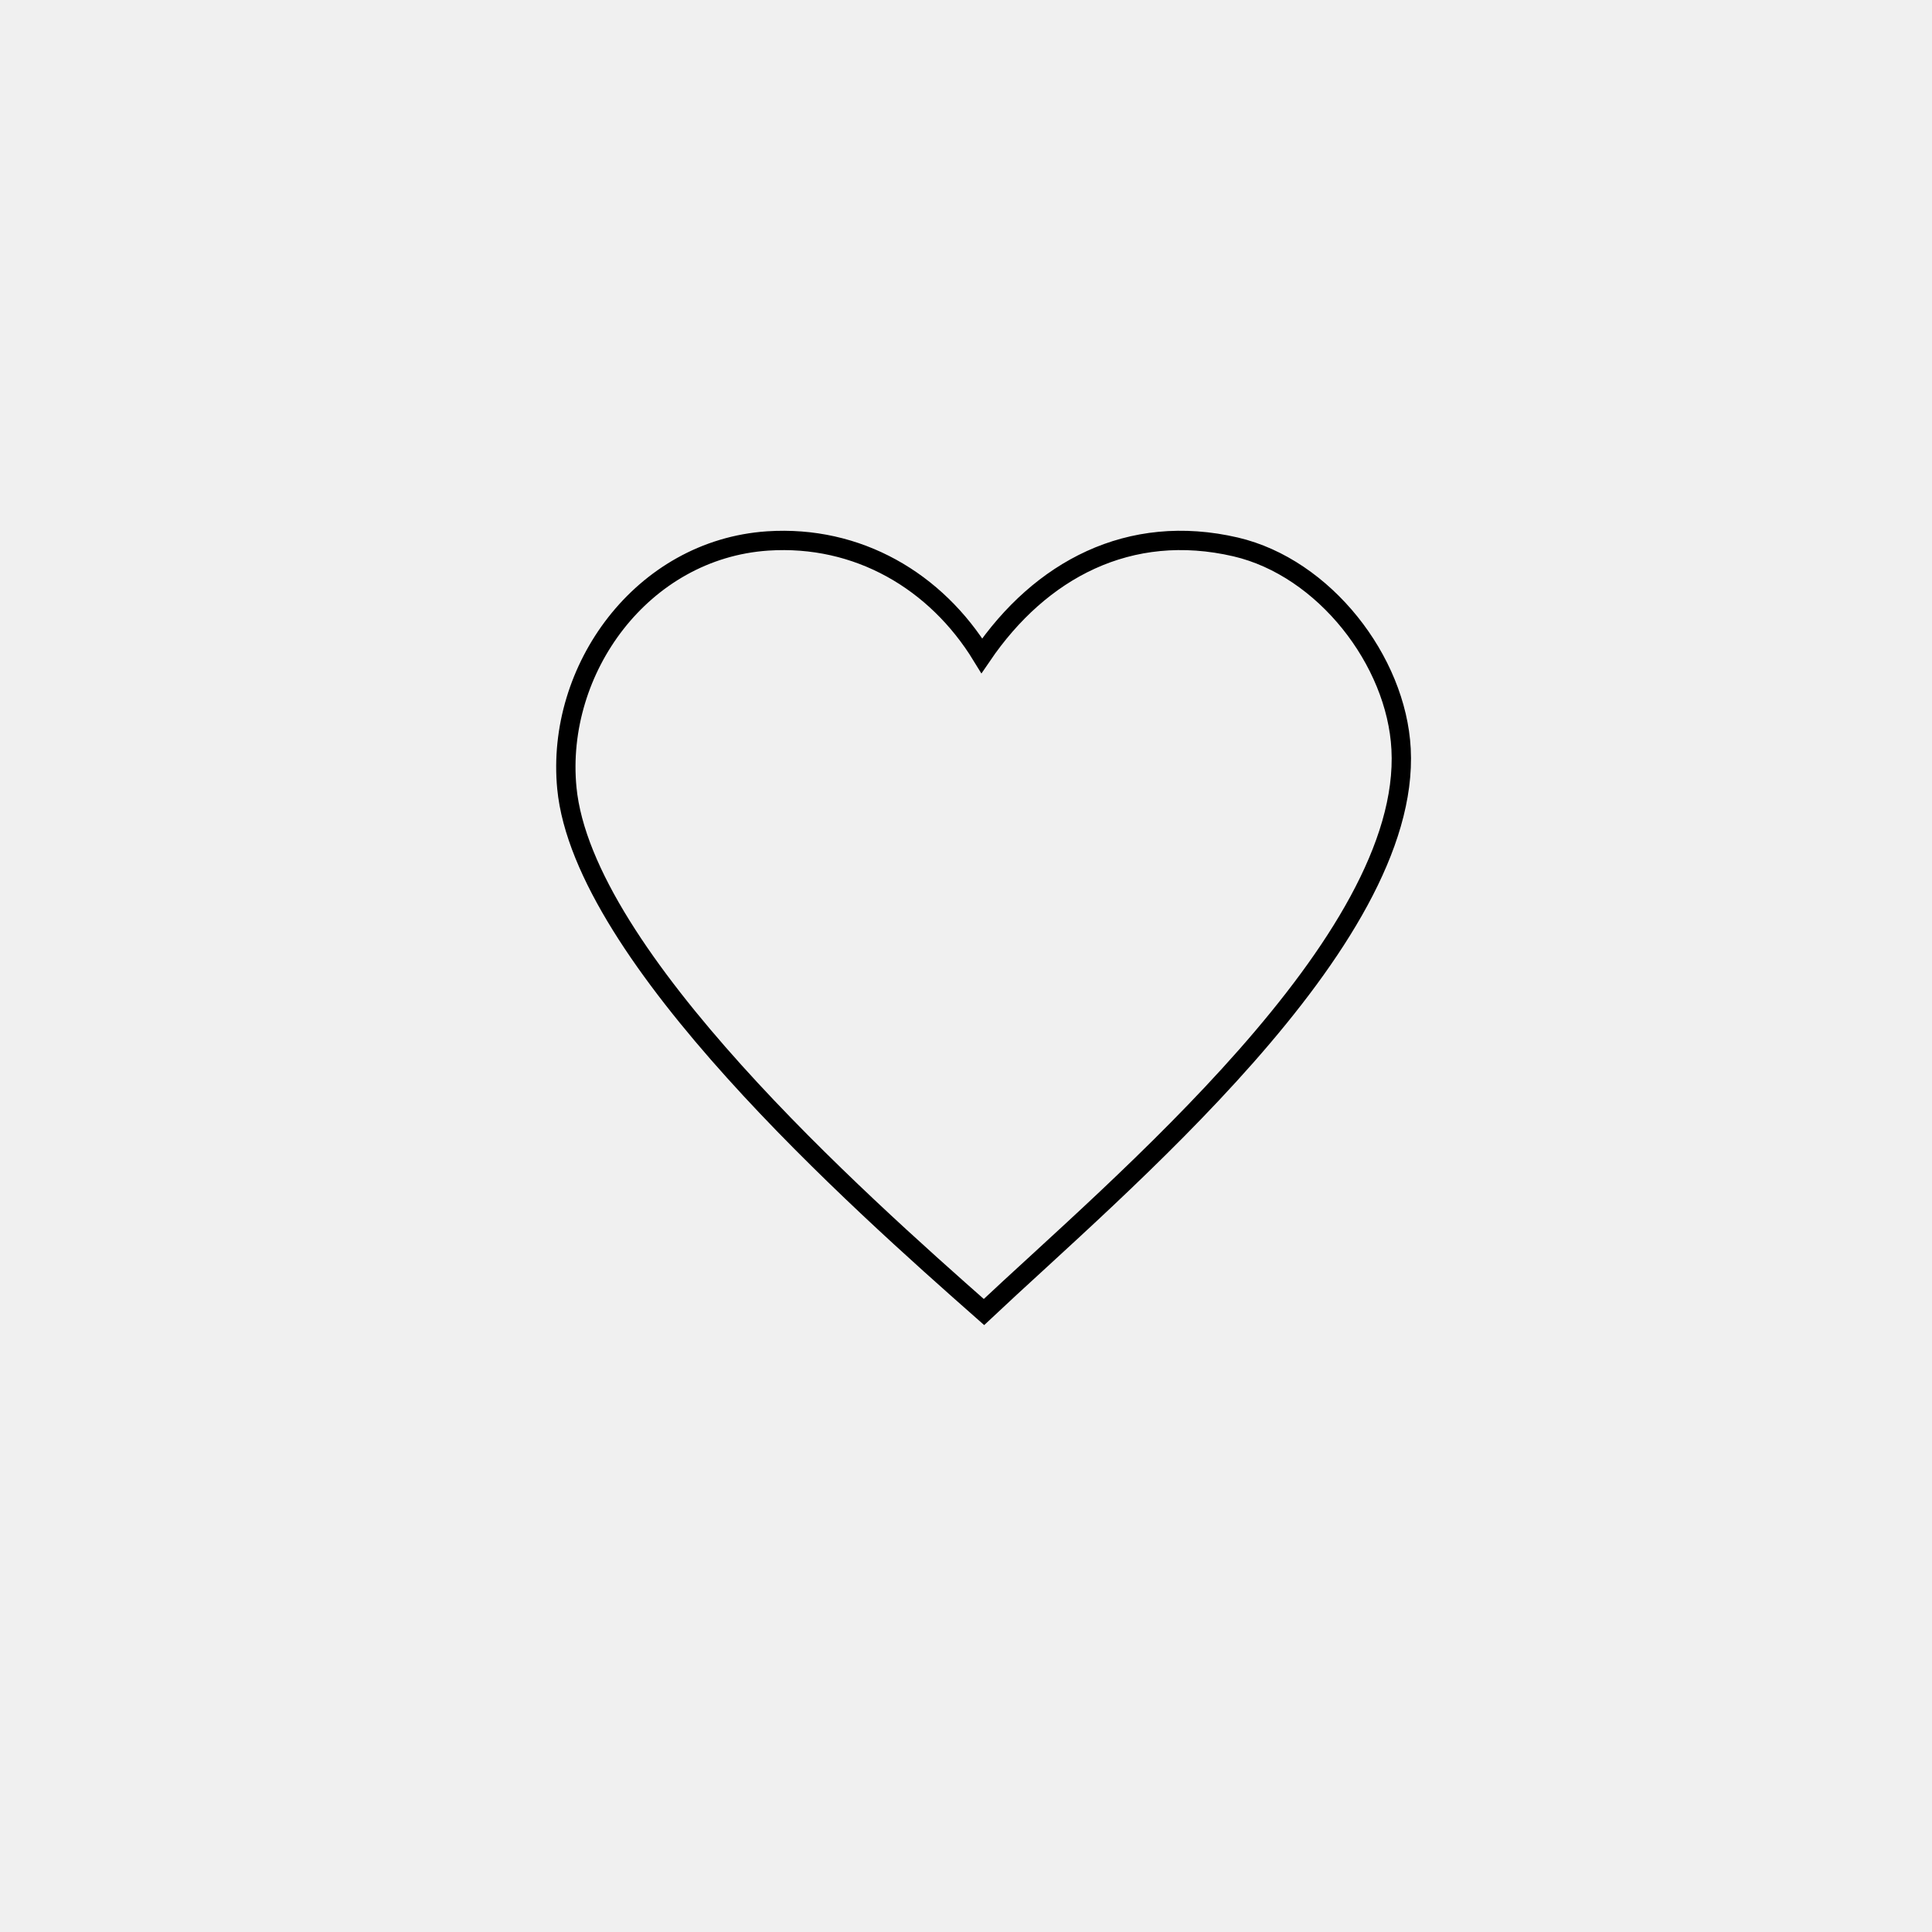
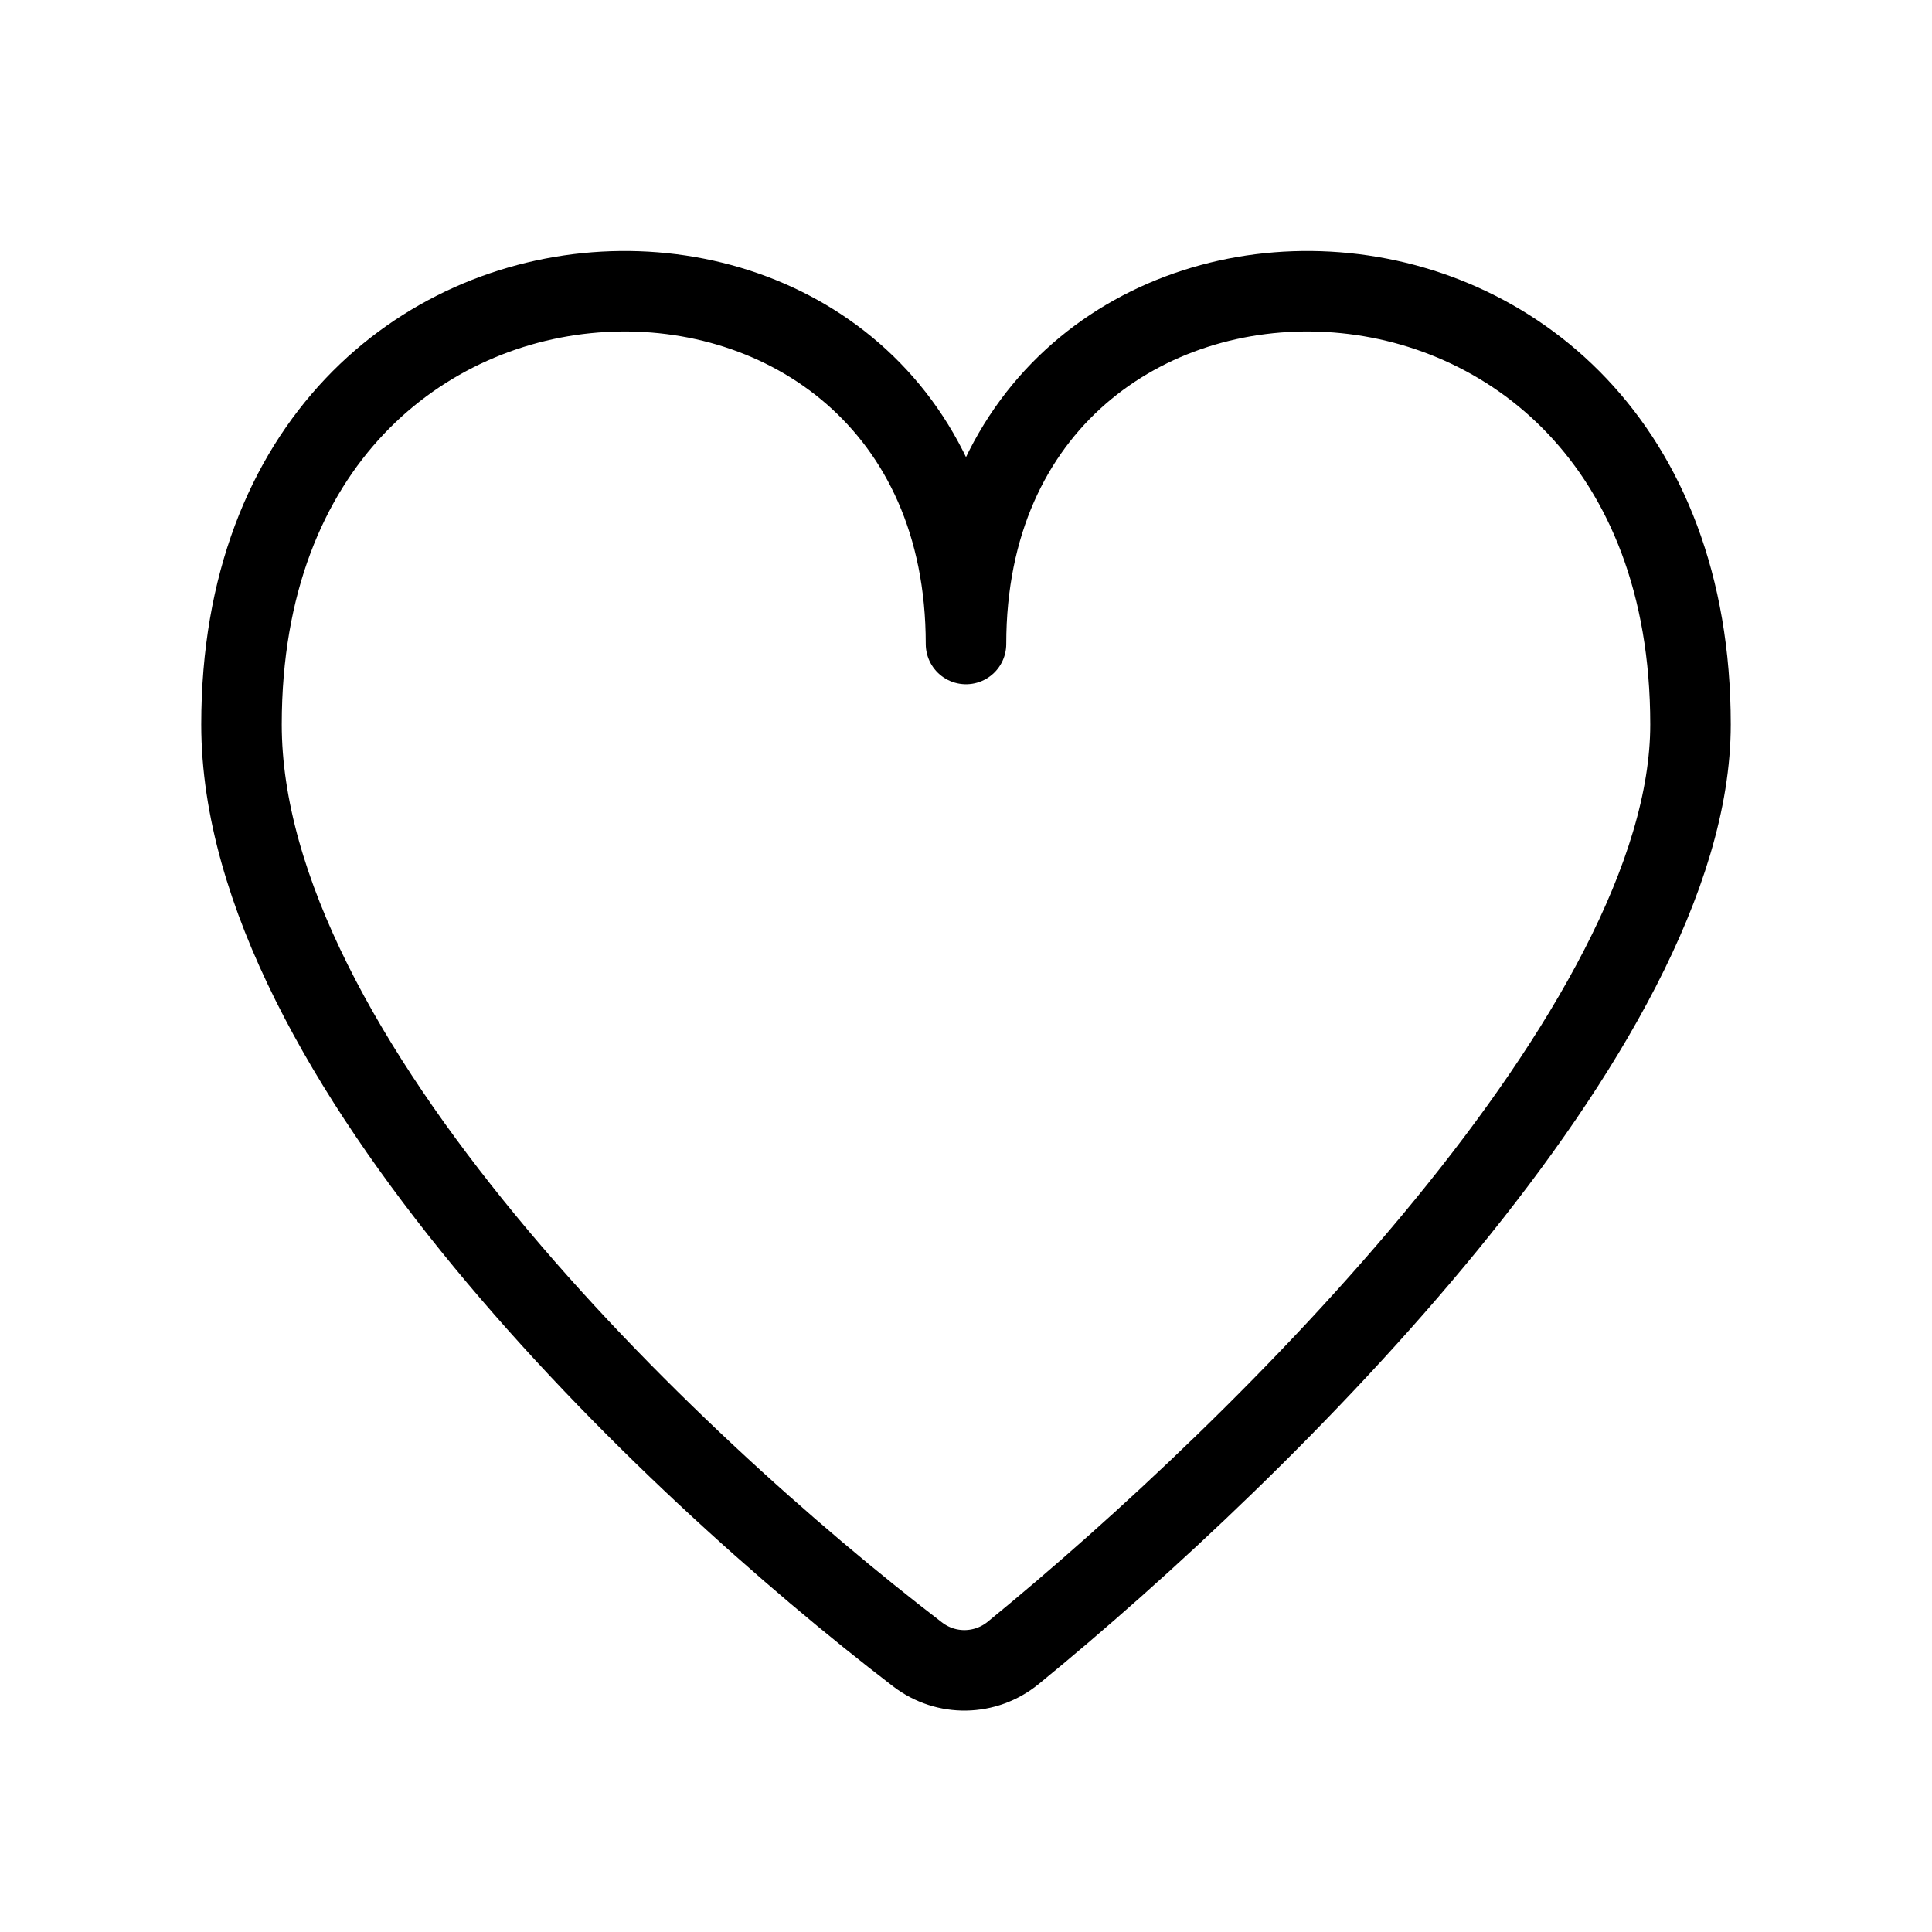
- <svg xmlns="http://www.w3.org/2000/svg" version="1.1" id="Layer_1" x="0px" y="0px" viewBox="0 0 100 100" style="enable-background:new 0 0 100 100;" xml:space="preserve">
-   <style type="text/css">
- 	.st0{display:none;}
- 	.st1{display:inline;fill:none;stroke:#000000;stroke-miterlimit:10;}
- 	.st2{fill:none;stroke:#000000;stroke-miterlimit:10;}
- </style>
-   <g id="Background_00000048482562430478834870000012852206078880206996_" class="st0">
-     <rect x="-6.66" y="-10.97" class="st1" width="118.66" height="114.97" />
-     <path class="st1" d="M51.46-5.35c2.63-0.07,5.29,0.19,7.88,0.34c0.39,0.02,1.66-0.72,4.63,0.79c1.27-0.28,5.9,0.98,7.3,1.46   c5.05,1.71,12.92,6.49,17.03,9.88c4.33,3.56,7.19,7.59,10.6,11.84c0.15,0.32,0.15,0.87,0.23,1.01c3.26,5.38,5.69,11.32,6.72,17.51   c0.46,2.79,0.42,4.43,0.46,7.07c0.01,0.68,0.53,1.46-0.12,2.13c0.4,1.79-0.22,3.45,0.12,5.16c-0.28,1.63-0.72,3.18-0.7,4.83   c-0.95,2.46-1,5.26-2.55,7.52c-0.04,0.24,0.05,0.66,0,0.79c-0.85,2.09-2.13,3.89-2.78,6.06c-1.58,0.82-1,1.8-1.04,1.91   c-0.57,1.37-2.03,1.55-2.78,4.15c-1.21,1.79-2.72,2.84-2.9,3.03c-0.14,0.15-0.22,1.16-1.85,1.91c-0.32,1.06-3.45,3.56-4.69,4.55   c-0.17,0.14-0.56,0.09-0.58,0.11c-0.35,0.27-0.73,0.9-1.51,1.46c-1.41,1.02-2.9,2.04-4.4,2.92c-0.85,0.5-1.64,0.62-1.74,0.67   c-0.19,0.1-0.51,0.58-0.7,0.67c-0.39,0.2-1.13,0.21-2.32,1.23c-2.58,0.57-4,1.93-6.84,2.69c-0.96,0.26-2.01,0.39-3.01,0.45   c-3.34,1.41-6.94,1.55-10.51,1.93c-4.12-0.37-8.11-0.72-12.23-1.09c-1.04-0.34-2.1-0.54-3.22-0.73c-2.39-0.87-6.25-1.39-8.23-2.69   c-2.71-0.62-5.07-2.58-7.76-3.37c-0.61-0.33-1.39-1.72-3.94-2.58c-2.73-2.16-5.44-4.38-7.82-6.9C4.33,72.99-0.73,61.67-1.09,50.28   c-0.05-1.66-0.23-5.03,0.46-5.95c-0.42-5.81,1.05-14.11,4.17-19.09c0.27-1.49,1.39-2.58,1.85-4.04c2.1-1.27,0.57-2.13,2.32-2.92   c0.47-1.93,2.91-3.55,4.06-5.39c3.68-3.79,6.44-6.26,10.83-9.26c0.35-0.24,0.23-0.56,0.58-0.79c1.56-0.39,3.23-1.71,4.75-2.47   c1.45-0.72,3.25-1.06,3.94-2.02c0.24-0.03,0.68,0.05,0.81,0C38.65-3.94,45.03-5.19,51.46-5.35z" />
-     <path class="st1" d="M50.99-0.75c6.08-0.19,12.2,0.56,17.96,2.47c3.38,1.12,6.47,3.02,9.85,4.27c13.49,8.15,22.5,22.52,23,38   c0.02,0.48-0.23,0.75-0.23,0.79c0.04,2.66,0.1,5.14-0.12,7.75c-0.62,2.53-0.92,5.09-1.62,7.63c-0.92,1.22-1.08,2.55-1.62,3.82   c-2.06,4.85-5.65,10.7-9.27,14.6c-1.36,1.47-3.2,2.76-4.46,4.32c-0.76,0.09-1.2,0.88-1.97,1.12c-0.64,1.5-2.39,1.69-2.55,1.8   c-1.3,0.88-2.47,2.5-4.63,2.69c-2.44,1.73-5.2,2.92-8.23,3.26c-2.35,1.5-3.87,0.97-5.68,1.8c-5.48,0.1-10.05,0.6-15.64-0.11   c-2.82-0.36-8.81-1.91-11.47-2.92c-2.52-0.96-4.79-2.56-7.42-3.26c-5.3-3.31-11.61-8.83-15.12-13.87c-0.17-0.24-0.07-0.63-0.23-0.9   c-1.55-1.18-4.65-7.8-5.33-9.66c-1.27-3.45-1.3-6.18-2.2-9.54c-0.61-11.66,0.4-21.48,6.72-31.66C19.24,7.95,34.61-0.23,50.99-0.75z   " />
-     <path class="st1" d="M49.25,5.76c4.5-0.25,8.91,0.3,13.33,0.9c10.99,3,17.43,5.67,24.62,14.43c0.08,0.1,1.61,0.85,1.39,2.02   c1.21,0.19,0.61,1.06,1.62,2.58c0.1,0.15,1.22,0.24,0.7,1.46c1.75,1.11,0.97,2.54,2.2,3.82c0.42,3.39,1.49,6.71,1.85,10.1   c0.08,0.74,0.37,6.78,0.35,7.19c-0.01,0.1-0.35,0.42-0.35,0.45c-0.07,1.12-0.11,2.36,0,3.48c-0.74,0.69-0.68,2.6-0.81,3.14   c-0.03,0.13-0.71,1.14-0.58,2.58c-0.68,1.3-1.66,3.65-2.09,5.05c-0.18,0.59,0.45,1.69-1.04,2.25c-0.04,2.43-2,3.1-2.43,3.93   c-0.26,2.53-2,2.62-2.14,2.75c-1.12,1.02-3.32,3.8-5.56,5.73c-1.47,1.27-3.74,2.43-4.87,3.93c-0.24,0.05-0.89,0.09-0.93,0.11   c-1.9,1.04-3.85,1.93-5.79,2.92c-1.81,0.41-3.69,0.85-5.33,1.68c-4.57,0.78-9.13,1.29-13.79,1.12c-1.4-0.3-7.39-0.78-7.76-0.9   c-0.16-0.05-1.12-1.36-2.55-0.67c-1.37-1.59-3.14-0.66-4.63-2.25c-2.24-0.39-4.2-1.61-5.79-3.14c-0.18-0.1-1.4,0.3-2.2-1.46   c-2.8-1.14-4.56-3.66-6.78-5.56c-3.62-4.14-6.29-8.58-8.11-13.7c0.59-2.09-1.06-4.92-1.04-7.19c-1.15-1.61-0.34-2.55-0.35-2.69   c-0.29-7.69,0-13.46,2.9-20.77c2.26-5.69,7.54-12.01,12.69-15.55c3.01-2.07,6.46-3.39,9.62-5.16c1.35,0.02,2.63-0.68,3.94-1.01   C41.86,6.75,46.93,5.89,49.25,5.76z" />
-     <path class="st1" d="M20.11,47.64c2.45,4.77,6.2,9.77,9.85,13.75c3.19,3.47,13.53,12.94,17.27,15.89c0.06,0.44-2.05,0.3-2.61,0.22   c-0.03,0-0.31-0.31-0.46-0.34c-0.49-0.09-0.88,0.13-0.93,0.11c-0.55-0.16-1.81-1.24-2.9-1.23c-0.84-0.47-0.51-1.1-0.81-1.23   c-2.49,0.9-1.3-0.72-1.45-1.18c-0.11-0.33-2.11-2.1-1.27,0.67c-0.28,0.42-1.15-1.29-2.49-1.18c-0.05-0.51-0.52-0.41-0.58-0.45   c-0.42-0.28-0.91-1.35-2.2-1.57c-0.34-1.14-1.54-1.28-1.62-1.35c-0.12-0.1-2.01-2.04-2.14-2.19c-0.02-0.03-0.08-0.49-0.23-0.67   c-4-4.97-2.24-4.27-2.78-5.28c-0.39-0.72-0.45,0.38-0.87,0.28c-0.6-0.14-0.24-1.39-0.29-1.63c-0.07-0.32-0.74-2.12-0.98-2.08   c-0.03,0.01-0.26,0.62-0.52,0.39c-0.22-0.19-1.08-3.3-1.74-3.7c0.02-0.9-0.14-1.84-0.81-2.47c0.52-2.78-0.44-3.3-0.46-3.48   C18.98,48.36,19.64,47.48,20.11,47.64z" />
-     <path class="st1" d="M62.64,73.46c7.52-6.54,16.47-15.07,21.44-23.58c1.03,0.95,0.45,1.85,0.46,1.96c0.01,0.09,0.23,0.03,0.23,0.11   c0.09,1.54-0.04,2.95-0.35,4.38c-0.5,0.13-1.09,3.83-1.8,3.65c-0.76-0.19,0.43-0.91,0.41-1.29c-0.1-1.78-1.92,1.8-0.81,2.58   c-0.42,0.59-0.99,1.14-0.93,1.91c-2.13,1.22-1.66,4.01-2.84,2.3c-1.7,1.82-0.76,0.87-0.52,1.52c0.13,0.36-2.69,3.38-3.19,3.76   c-1.24,0.95-1.54,0.41-2.43,1.8c-1.12,0.09-1.26,0.76-1.39,0.79c-1.79-1.59-1.28,0.06-1.56,0.51c-0.05,0.08-1.5,0.83-1.74,0.45   c-0.69-1.12,1.06-0.8,1.16-1.01c0.58-1.15-2.64,0.31-2.84-0.06C66.03,74,63,73.86,62.7,73.8C62.6,73.78,62.65,73.54,62.64,73.46z" />
-   </g>
-   <g>
-     <g id="Background_00000083783310712820902650000017045365096314848165_" class="st0">
-       <path class="st1" d="M-3.93,0.82c0,53.95,0,53.95,0,107.91c36.21-0.23,72.43,0.14,108.64-0.05c0.01,0.47,0.88,0.01,1.18,0.32    c-55.08,0-55.08,0-110.15,0c0-54.09,0-54.09,0-108.18C-4.1,0.82-4.1,0.82-3.93,0.82z" />
-       <path class="st1" d="M106,0.4c-0.05,54.3-0.05,54.3-0.11,108.6c-0.3-0.31-1.18,0.16-1.18-0.32c0.23,0,0.76,0.32,1.08-0.05    c0-54.06,0-54.06,0-108.12C105.89,0.45,105.89,0.45,106,0.4z" />
-       <path class="st1" d="M-4.26,0.82c0-0.27,0-0.27,0-0.53C50.87,0.35,50.87,0.35,106,0.4c-0.11,0.05-0.11,0.05-0.22,0.11    C50.95,0.45,50.95,0.45-3.88,0.4c-0.03,0.21-0.03,0.21-0.05,0.42C-4.1,0.82-4.1,0.82-4.26,0.82z" />
-       <path class="st1" d="M105.78,0.51c0,54.06,0,54.06,0,108.12c-0.32,0.37-0.85,0.05-1.08,0.05c-36.21,0.19-72.43-0.18-108.64,0.05    c0-53.95,0-53.95,0-107.91c0.03-0.21,0.03-0.21,0.05-0.42C50.95,0.45,50.95,0.45,105.78,0.51z" />
-       <path class="st1" d="M50.28,78.74c3.15-0.02,6.58,0.11,9.69,0.64c4.26,0.72,6.53,1.74,0.65,2.76c-4.85,0.84-14.3,0.88-19.17,0.11    C30.56,80.52,43.61,78.79,50.28,78.74z" />
-     </g>
-     <g>
-       <path class="st2" d="M39.73,28c4.67-0.31,8.72,2.07,11.09,5.94c3.03-4.45,7.64-6.91,13.14-5.63c4.58,1.07,8.32,5.88,8.56,10.46    c0.53,10.01-14.71,22.66-21.59,29.14c-6.52-5.75-20.75-18.41-21.59-27.12C28.75,34.65,33.23,28.44,39.73,28z" />
-     </g>
-   </g>
+ <svg xmlns="http://www.w3.org/2000/svg" width="800px" height="800px" viewBox="0 0 24 24" fill="none">
+   <rect width="24" height="24" fill="white" />
+   <path d="M21 9C21 12.754 15.716 17.976 12.586 20.533C12.242 20.814 11.752 20.823 11.399 20.552C8.267 18.152 3 13.123 3 9C3 2 12 2 12 8C12 2 21 2 21 9Z" stroke="#000000" stroke-linecap="round" stroke-linejoin="round" />
</svg>
